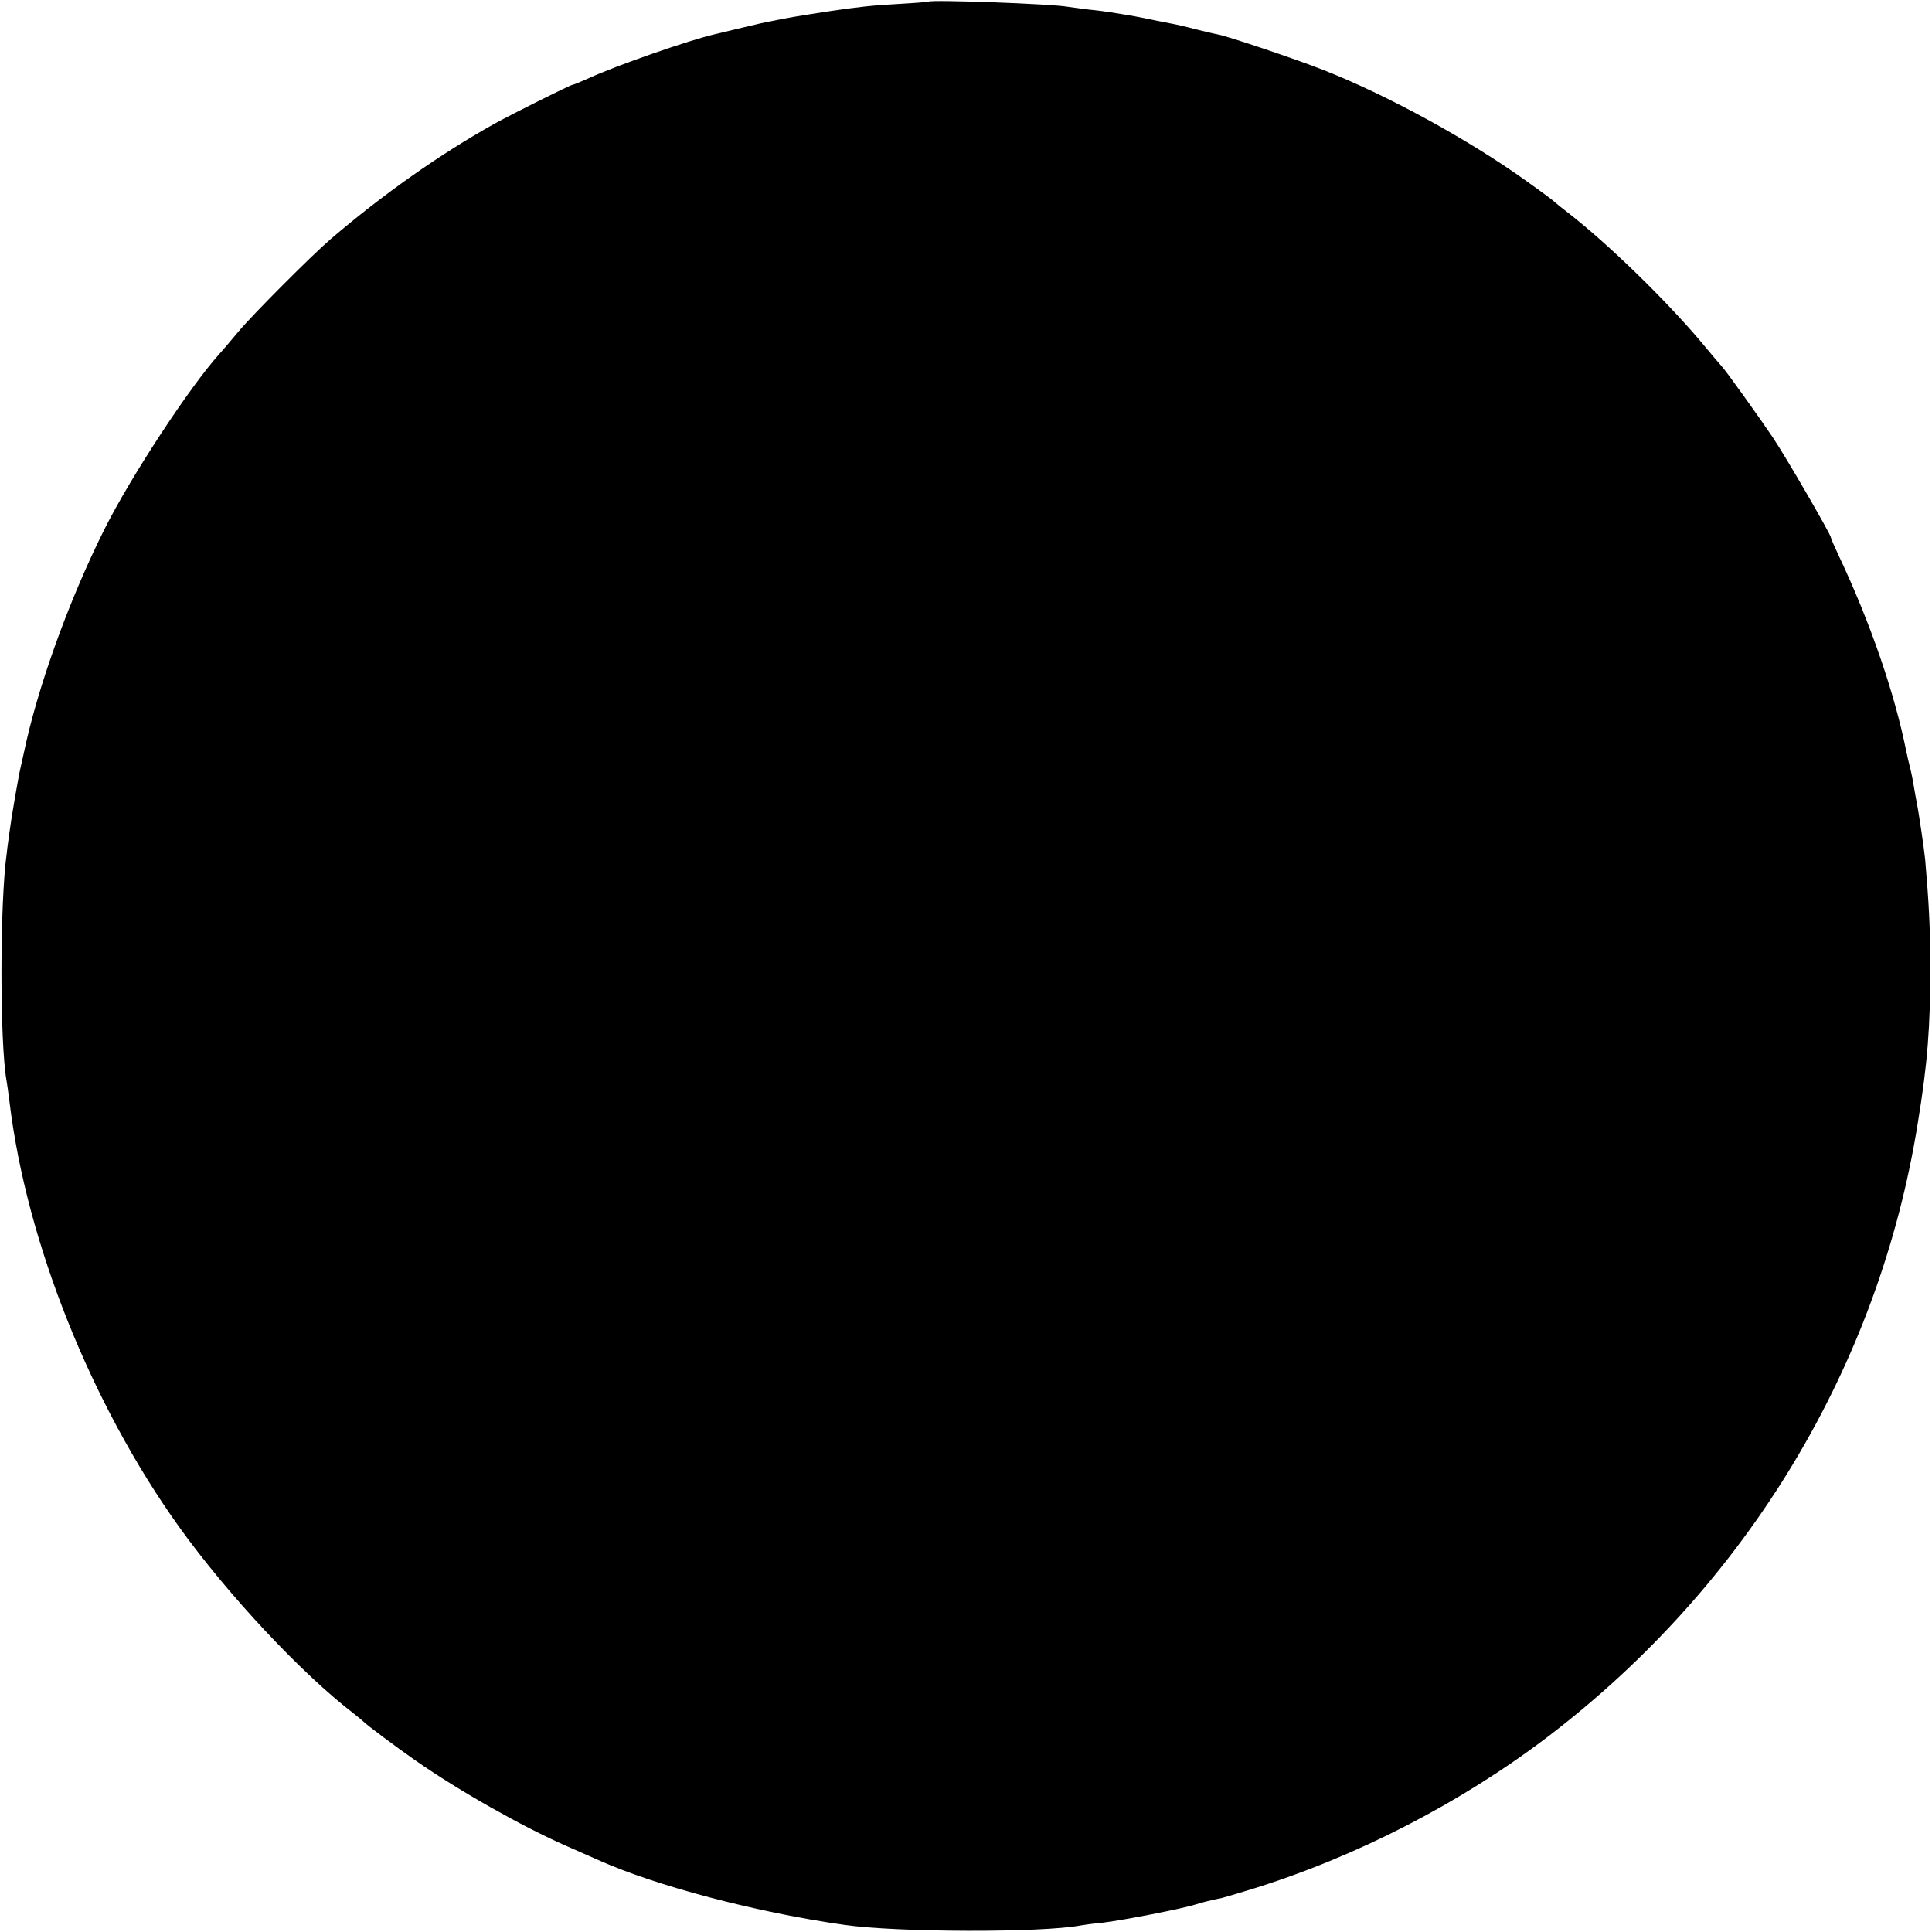
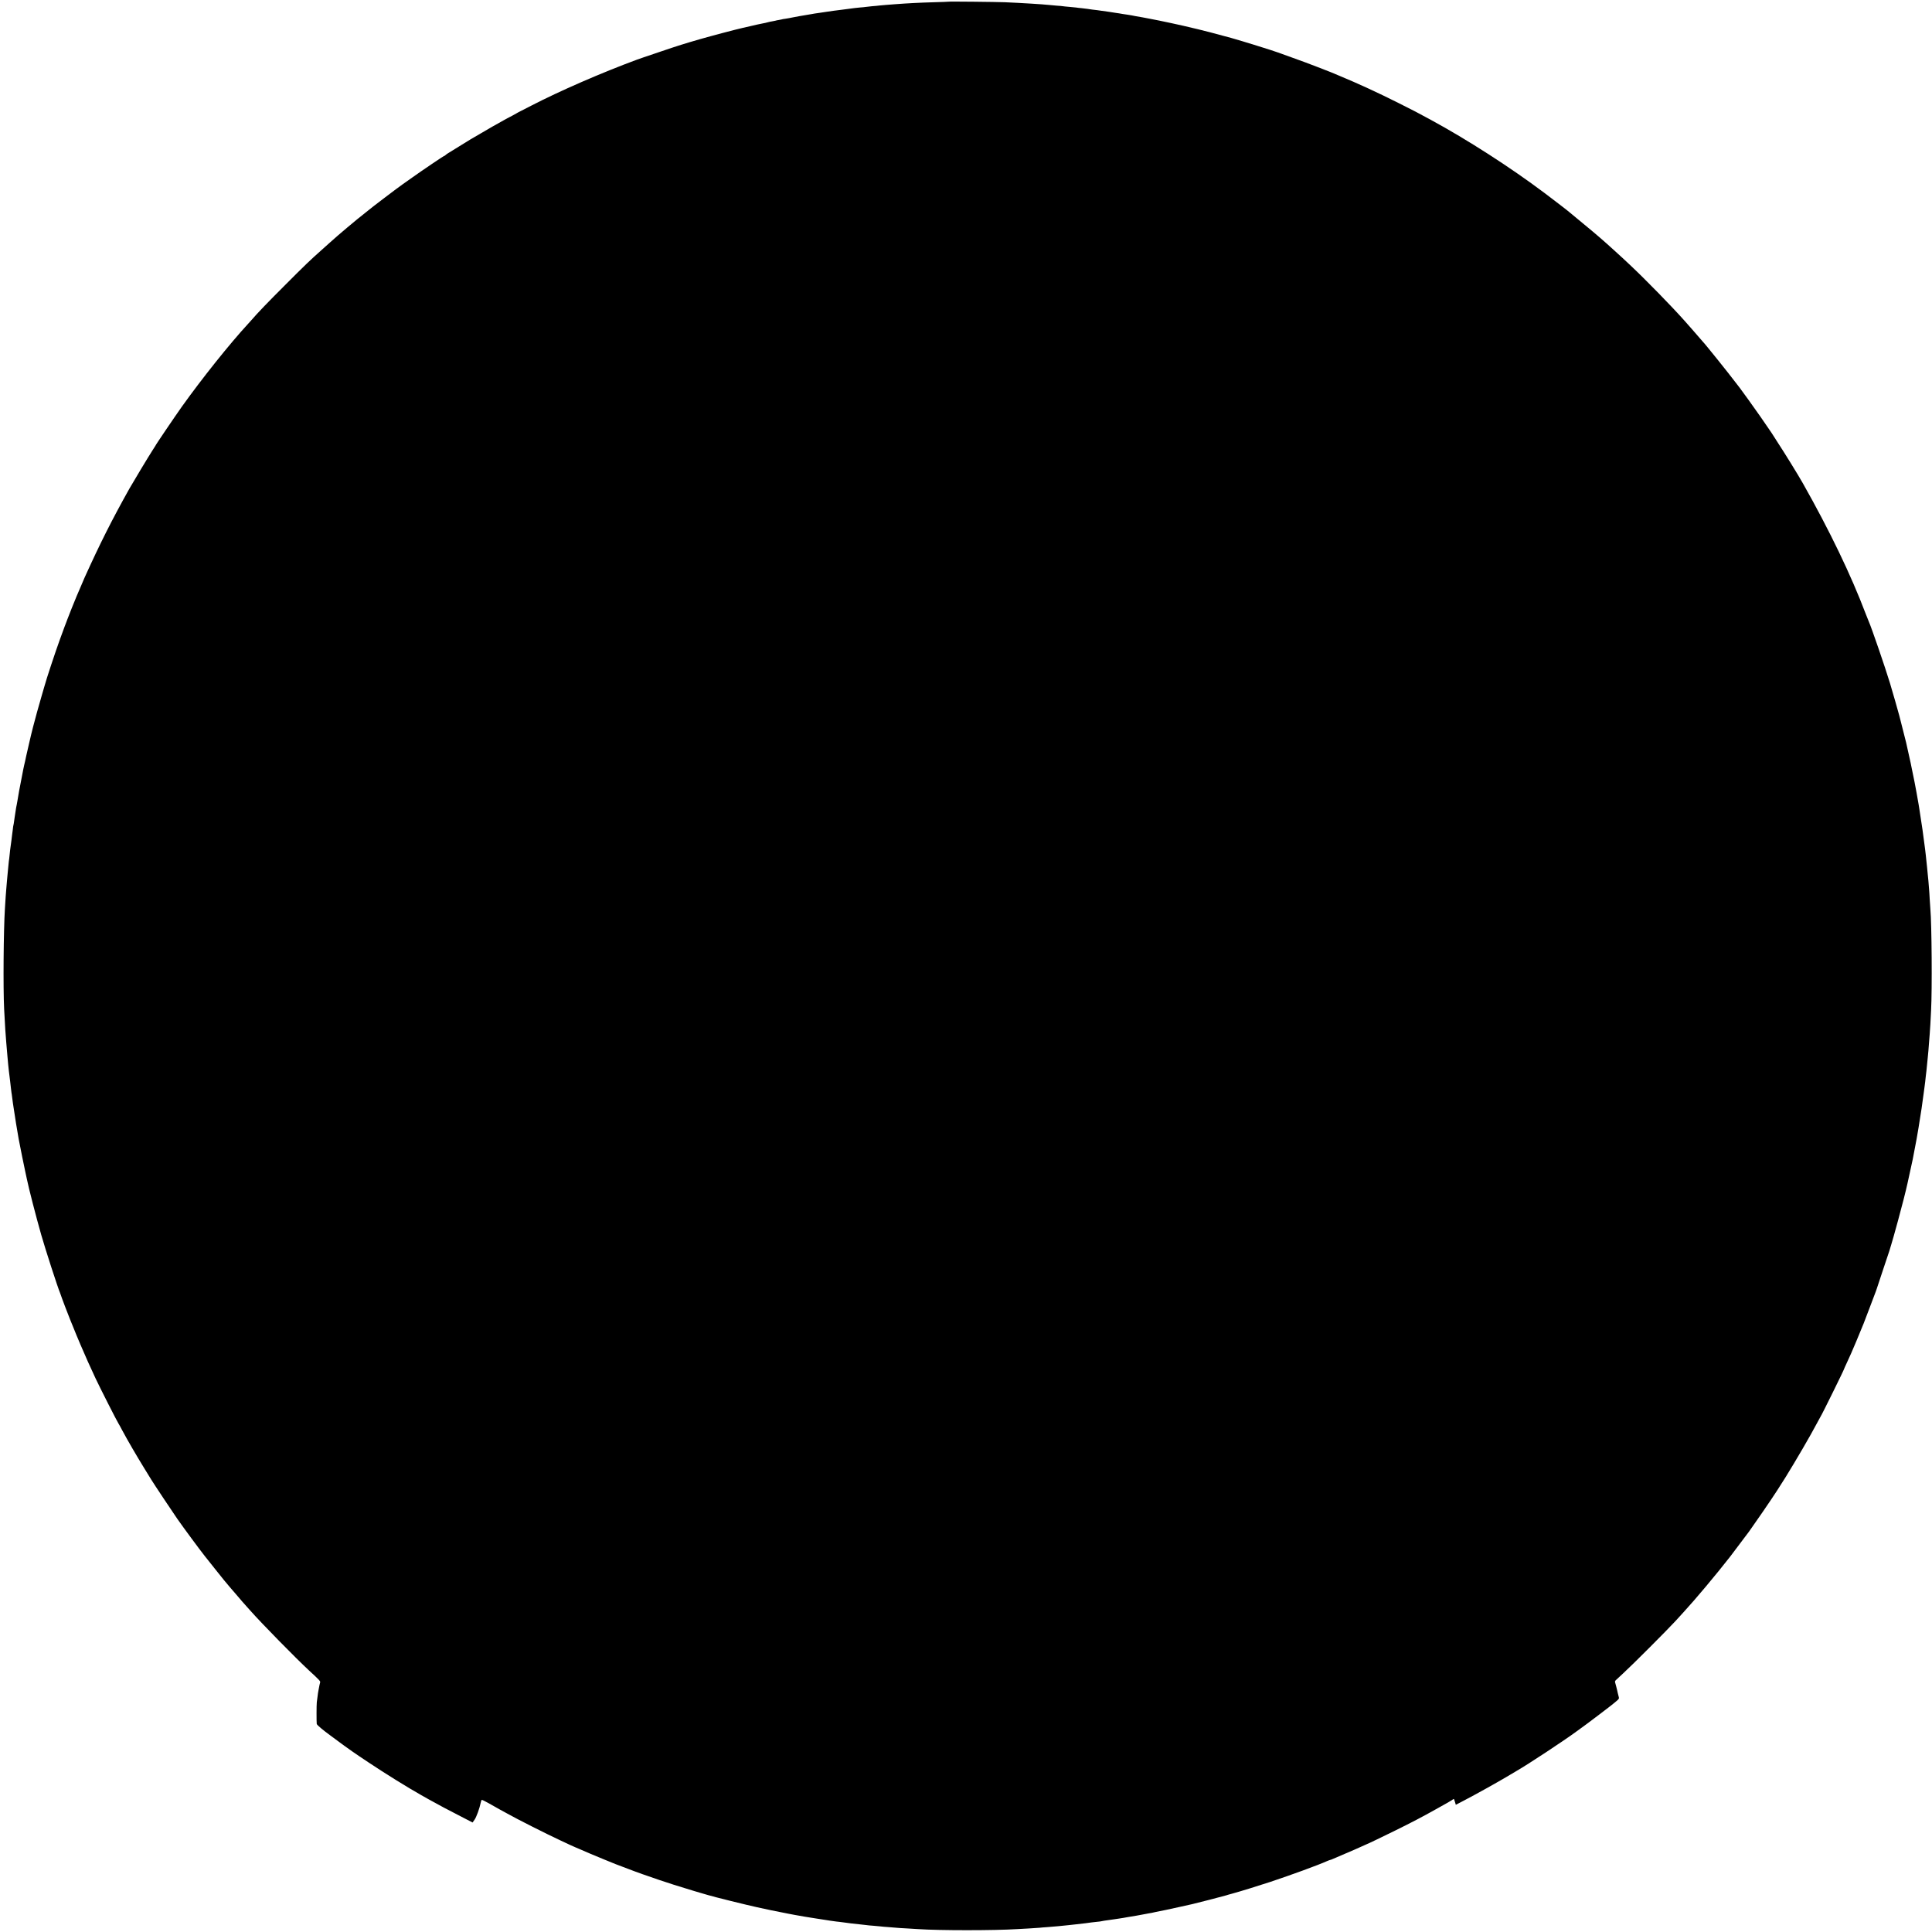
- <svg xmlns="http://www.w3.org/2000/svg" version="1.0" width="707pt" height="707pt" viewBox="0 0 707 707" preserveAspectRatio="xMidYMid meet">
-   <g transform="translate(0,707) scale(0.1,-0.1)" fill="#000000" stroke="none">
-     <path d="M3397 7064 c-1 -1 -47 -5 -102 -8 -108 -6 -150 -11 -260 -27 -103 -16 -155 -24 -210 -36 -11 -2 -31 -6 -44 -9 -13 -3 -51 -12 -85 -20 -34 -8 -69 -17 -79 -19 -93 -21 -362 -115 -460 -160 -31 -14 -58 -25 -61 -25 -8 0 -222 -107 -287 -143 -199 -111 -410 -260 -599 -422 -70 -60 -286 -277 -337 -338 -28 -34 -60 -71 -70 -82 -109 -121 -325 -450 -422 -644 -131 -263 -245 -580 -295 -822 -3 -13 -8 -35 -11 -49 -8 -34 -34 -185 -41 -240 -3 -25 -8 -56 -9 -70 -26 -181 -26 -697 -1 -835 2 -11 7 -46 11 -79 62 -512 298 -1103 620 -1553 178 -248 448 -537 640 -684 17 -13 32 -26 35 -29 9 -10 122 -95 190 -142 160 -112 393 -243 550 -312 36 -16 90 -40 120 -53 209 -94 581 -192 900 -237 196 -28 724 -29 865 -2 11 2 47 7 80 10 70 8 296 52 341 67 17 5 41 12 53 14 11 3 30 7 41 9 11 3 60 17 108 32 386 119 769 317 1088 560 728 556 1210 1355 1352 2244 36 219 46 352 46 580 -1 142 -5 222 -19 385 -4 39 -23 170 -31 209 -2 11 -7 37 -10 56 -3 19 -9 51 -14 70 -5 19 -11 46 -14 60 -42 211 -132 473 -247 716 -16 34 -29 64 -29 67 0 11 -164 294 -213 367 -47 70 -175 249 -187 260 -3 3 -37 43 -76 90 -133 157 -339 357 -484 470 -25 19 -47 37 -50 40 -3 4 -50 39 -105 78 -212 152 -512 316 -745 407 -99 39 -346 122 -383 129 -12 2 -49 11 -82 19 -33 9 -73 18 -90 21 -34 7 -68 13 -105 21 -14 3 -41 8 -60 11 -19 3 -45 7 -56 9 -12 2 -48 7 -80 10 -33 4 -66 9 -75 10 -59 11 -503 27 -512 19z" />
+ <svg xmlns="http://www.w3.org/2000/svg" version="1.0" width="2948pt" height="2948pt" viewBox="0 0 2948 2948" preserveAspectRatio="xMidYMid meet">
+   <g transform="translate(0,2948) scale(0.1,-0.1)" fill="#000000" stroke="none">
+     <path d="M14467 29454 c-1 -1 -96 -5 -212 -8 -240 -7 -407 -16 -605 -31 -36 -3 -94 -7 -130 -10 -36 -3 -81 -7 -100 -9 -19 -3 -71 -8 -115 -11 -44 -4 -88 -9 -99 -11 -10 -2 -46 -6 -80 -8 -64 -6 -68 -6 -261 -32 -66 -8 -133 -17 -150 -19 -16 -2 -66 -9 -110 -16 -44 -6 -89 -13 -100 -15 -61 -8 -102 -15 -121 -19 -12 -3 -39 -7 -60 -10 -21 -4 -50 -8 -64 -11 -14 -2 -41 -7 -60 -10 -19 -3 -65 -12 -101 -19 -36 -8 -87 -17 -115 -21 -27 -3 -52 -8 -55 -10 -4 -2 -24 -6 -45 -9 -22 -3 -45 -8 -53 -11 -8 -2 -30 -7 -50 -10 -20 -3 -49 -9 -66 -14 -16 -5 -55 -14 -85 -19 -73 -15 -80 -16 -185 -41 -49 -11 -99 -23 -110 -25 -99 -22 -485 -124 -655 -173 -252 -73 -325 -96 -585 -184 -143 -48 -267 -90 -275 -93 -8 -2 -53 -18 -100 -35 -539 -199 -1182 -479 -1615 -703 -44 -23 -111 -57 -150 -77 -38 -19 -72 -37 -75 -40 -3 -3 -25 -15 -50 -28 -25 -12 -74 -38 -110 -58 -36 -20 -83 -46 -105 -59 -66 -36 -113 -63 -268 -154 -82 -47 -156 -90 -165 -96 -10 -5 -86 -53 -170 -105 -83 -52 -161 -100 -172 -106 -11 -6 -28 -18 -38 -27 -10 -10 -21 -17 -25 -17 -9 0 -343 -226 -490 -331 -65 -46 -128 -91 -140 -99 -65 -44 -507 -380 -527 -400 -3 -3 -25 -21 -50 -40 -122 -94 -412 -338 -535 -450 -28 -25 -88 -79 -134 -120 -168 -149 -251 -229 -551 -530 -258 -257 -424 -430 -513 -534 -10 -11 -35 -39 -55 -61 -279 -303 -696 -825 -1007 -1260 -109 -154 -405 -590 -405 -599 0 -2 -22 -36 -49 -77 -49 -75 -294 -482 -346 -574 -272 -486 -447 -835 -685 -1360 -10 -23 -39 -90 -64 -150 -26 -61 -51 -119 -56 -130 -12 -25 -140 -346 -144 -360 -2 -5 -6 -17 -9 -25 -8 -18 -41 -107 -104 -280 -69 -190 -206 -603 -233 -705 -4 -16 -22 -75 -38 -130 -28 -92 -130 -460 -137 -495 -2 -8 -8 -35 -15 -60 -7 -25 -13 -52 -15 -60 -2 -8 -14 -62 -28 -120 -14 -58 -35 -150 -47 -205 -11 -55 -25 -116 -30 -135 -5 -19 -12 -51 -15 -70 -3 -19 -15 -78 -25 -130 -24 -118 -58 -302 -65 -355 -4 -22 -8 -47 -10 -55 -2 -8 -6 -28 -9 -45 -10 -68 -19 -121 -21 -136 -2 -9 -6 -40 -10 -70 -4 -30 -8 -56 -10 -59 -2 -3 -6 -34 -10 -70 -4 -36 -9 -73 -11 -84 -2 -10 -6 -44 -9 -75 -4 -31 -8 -67 -11 -81 -5 -33 -13 -93 -19 -160 -3 -30 -7 -66 -10 -80 -2 -14 -7 -59 -10 -100 -4 -41 -8 -88 -10 -105 -2 -16 -7 -66 -10 -110 -3 -44 -8 -98 -10 -120 -4 -36 -11 -143 -20 -290 -21 -329 -28 -1209 -12 -1530 14 -268 22 -398 32 -505 2 -25 7 -79 10 -120 3 -41 8 -93 10 -115 2 -22 7 -71 10 -110 4 -38 8 -81 10 -95 2 -14 7 -50 10 -80 4 -30 8 -71 11 -90 2 -19 6 -59 10 -88 3 -29 7 -62 9 -74 3 -11 7 -46 11 -77 3 -31 8 -65 10 -76 2 -10 6 -37 9 -60 20 -139 60 -386 80 -495 23 -121 83 -419 100 -495 8 -38 20 -91 25 -116 27 -135 138 -566 220 -854 62 -217 251 -802 287 -885 3 -8 7 -19 9 -25 4 -18 134 -360 144 -380 5 -11 27 -65 49 -120 43 -111 171 -411 221 -520 35 -78 79 -172 117 -255 66 -141 333 -667 353 -695 4 -5 29 -50 55 -100 84 -157 220 -390 340 -585 42 -69 89 -145 104 -169 33 -55 331 -503 396 -596 94 -135 341 -469 417 -565 15 -19 83 -105 151 -190 67 -85 132 -166 144 -180 12 -14 52 -61 88 -105 37 -44 74 -87 82 -95 7 -8 21 -24 31 -36 29 -36 126 -147 147 -169 11 -12 38 -41 59 -66 172 -194 694 -726 891 -908 162 -149 175 -164 170 -182 -3 -10 -8 -28 -10 -41 -3 -13 -9 -45 -14 -73 -6 -27 -13 -75 -16 -105 -4 -30 -9 -68 -11 -85 -5 -36 -5 -301 -1 -330 3 -17 95 -94 209 -177 12 -9 61 -45 108 -80 173 -128 260 -189 465 -325 264 -176 607 -389 810 -503 22 -12 74 -41 115 -65 143 -80 304 -166 543 -288 l128 -66 29 41 c29 39 80 181 95 261 4 20 11 40 16 43 5 2 55 -22 111 -54 57 -33 130 -74 163 -92 33 -18 83 -45 110 -60 152 -86 614 -319 815 -412 30 -14 95 -44 143 -67 49 -23 90 -41 92 -41 3 0 28 -11 57 -24 82 -37 250 -108 393 -166 72 -29 144 -58 160 -65 17 -6 57 -22 90 -34 33 -13 76 -29 95 -36 101 -40 326 -120 485 -173 154 -52 258 -85 525 -166 25 -8 72 -21 105 -31 33 -9 82 -23 110 -32 84 -26 581 -149 750 -186 139 -31 269 -58 470 -97 28 -5 73 -14 100 -19 51 -10 261 -46 328 -55 64 -10 111 -17 136 -21 13 -2 45 -7 70 -11 25 -3 57 -8 71 -10 14 -2 48 -7 75 -9 28 -3 59 -7 70 -9 28 -5 164 -22 260 -31 28 -3 64 -7 80 -9 17 -3 68 -8 115 -11 47 -4 95 -8 108 -10 12 -2 64 -7 115 -10 50 -3 106 -8 123 -10 16 -2 86 -7 155 -10 68 -4 149 -8 179 -11 323 -22 1162 -22 1510 0 30 2 111 7 180 10 69 4 143 9 165 11 22 3 72 7 110 9 75 5 278 24 335 31 19 2 60 7 90 10 123 13 226 26 254 31 11 2 47 6 80 9 34 3 68 7 76 10 15 4 49 9 135 21 28 3 59 8 70 10 10 2 37 6 60 9 22 4 54 9 70 11 17 3 39 7 50 9 84 13 227 38 263 46 23 5 59 12 80 15 20 3 45 7 54 10 10 3 30 7 45 10 57 10 233 47 383 81 85 19 162 36 171 38 36 7 496 126 519 134 14 5 54 17 90 26 118 32 410 122 585 180 315 105 735 258 862 316 24 10 47 19 51 19 5 0 22 6 38 14 16 8 101 44 189 81 88 37 198 85 243 106 46 21 85 39 87 39 6 0 225 105 430 206 254 125 424 214 625 327 19 11 53 30 75 42 91 50 141 79 167 96 14 11 28 19 31 19 3 0 11 -20 18 -45 l13 -44 136 71 c191 100 482 263 635 353 72 43 144 85 160 95 168 96 726 464 910 600 28 20 97 71 155 113 58 43 143 107 190 143 47 36 108 83 136 104 28 21 79 61 112 89 60 50 60 51 50 87 -5 20 -12 45 -14 55 -2 11 -6 27 -8 37 -5 21 -25 101 -32 123 -3 9 2 23 10 30 7 8 60 57 117 109 137 125 667 656 794 794 55 60 111 122 125 137 180 195 493 569 708 844 48 62 273 361 290 385 9 14 64 92 122 175 58 82 128 184 155 225 28 41 54 79 58 85 13 16 166 252 223 345 156 252 383 641 474 815 29 55 56 105 60 110 17 22 360 717 360 730 0 2 17 41 39 87 60 129 74 162 146 332 99 235 129 311 211 531 41 110 80 214 87 230 6 17 13 35 14 40 1 6 44 135 95 287 51 152 95 282 97 290 2 7 14 49 28 93 13 44 31 103 38 130 8 28 37 133 65 235 57 206 122 463 146 573 8 40 17 79 19 87 3 12 34 153 61 280 9 44 55 284 59 310 3 14 16 93 30 175 30 177 66 420 79 530 3 22 7 56 10 75 8 56 17 131 22 185 3 27 7 61 9 75 2 14 7 59 10 100 3 41 8 86 10 100 2 14 6 61 10 105 3 44 8 103 10 130 6 60 15 199 20 275 1 30 6 127 11 215 17 311 10 1313 -11 1545 -2 25 -6 92 -10 150 -3 58 -7 128 -10 155 -2 28 -7 84 -10 125 -3 41 -8 86 -10 100 -2 14 -6 61 -10 104 -4 43 -8 86 -10 95 -1 9 -6 48 -9 86 -4 39 -9 81 -11 95 -2 14 -6 48 -10 75 -8 62 -21 161 -30 225 -13 87 -47 310 -51 335 -3 17 -7 41 -9 55 -6 37 -24 141 -30 170 -3 14 -9 50 -15 80 -6 30 -12 66 -15 80 -3 14 -7 36 -10 50 -7 36 -32 160 -39 190 -3 14 -8 39 -11 55 -5 24 -53 241 -70 315 -5 20 -75 301 -81 320 -2 8 -12 49 -23 90 -23 87 -99 351 -142 495 -75 246 -280 843 -323 940 -8 17 -28 68 -46 115 -227 599 -552 1273 -960 1995 -68 121 -281 466 -379 615 -30 47 -61 94 -67 105 -6 11 -45 70 -87 130 -41 61 -95 138 -119 173 -75 108 -296 416 -313 436 -5 6 -30 38 -55 71 -106 141 -480 607 -510 635 -3 3 -32 37 -65 75 -33 39 -78 90 -100 115 -22 25 -74 83 -115 130 -194 218 -594 627 -810 830 -30 28 -82 77 -115 108 -34 32 -101 93 -150 137 -49 44 -99 89 -111 100 -91 83 -334 287 -459 388 -55 45 -102 84 -105 87 -10 11 -227 178 -385 297 -524 393 -1176 812 -1730 1113 -205 112 -256 138 -495 258 -327 164 -619 298 -908 418 -48 20 -98 41 -112 47 -14 6 -27 11 -30 12 -3 0 -86 33 -185 72 -99 39 -272 103 -385 143 -113 40 -214 76 -225 81 -52 21 -560 179 -705 219 -313 85 -383 103 -515 135 -38 9 -77 18 -85 20 -148 37 -503 113 -640 138 -14 3 -63 12 -110 21 -47 8 -101 18 -120 21 -19 3 -42 8 -50 10 -8 2 -35 7 -60 10 -59 8 -108 16 -133 21 -12 2 -39 6 -62 9 -22 3 -65 10 -95 15 -30 5 -79 12 -109 15 -30 4 -61 8 -70 10 -9 1 -43 6 -76 9 -33 4 -67 9 -75 11 -8 2 -46 6 -83 10 -37 3 -76 8 -85 10 -9 1 -55 6 -102 10 -47 4 -92 8 -100 10 -8 2 -53 6 -100 9 -47 4 -101 9 -120 11 -91 10 -397 29 -670 41 -127 5 -858 13 -863 8z" />
  </g>
</svg>
